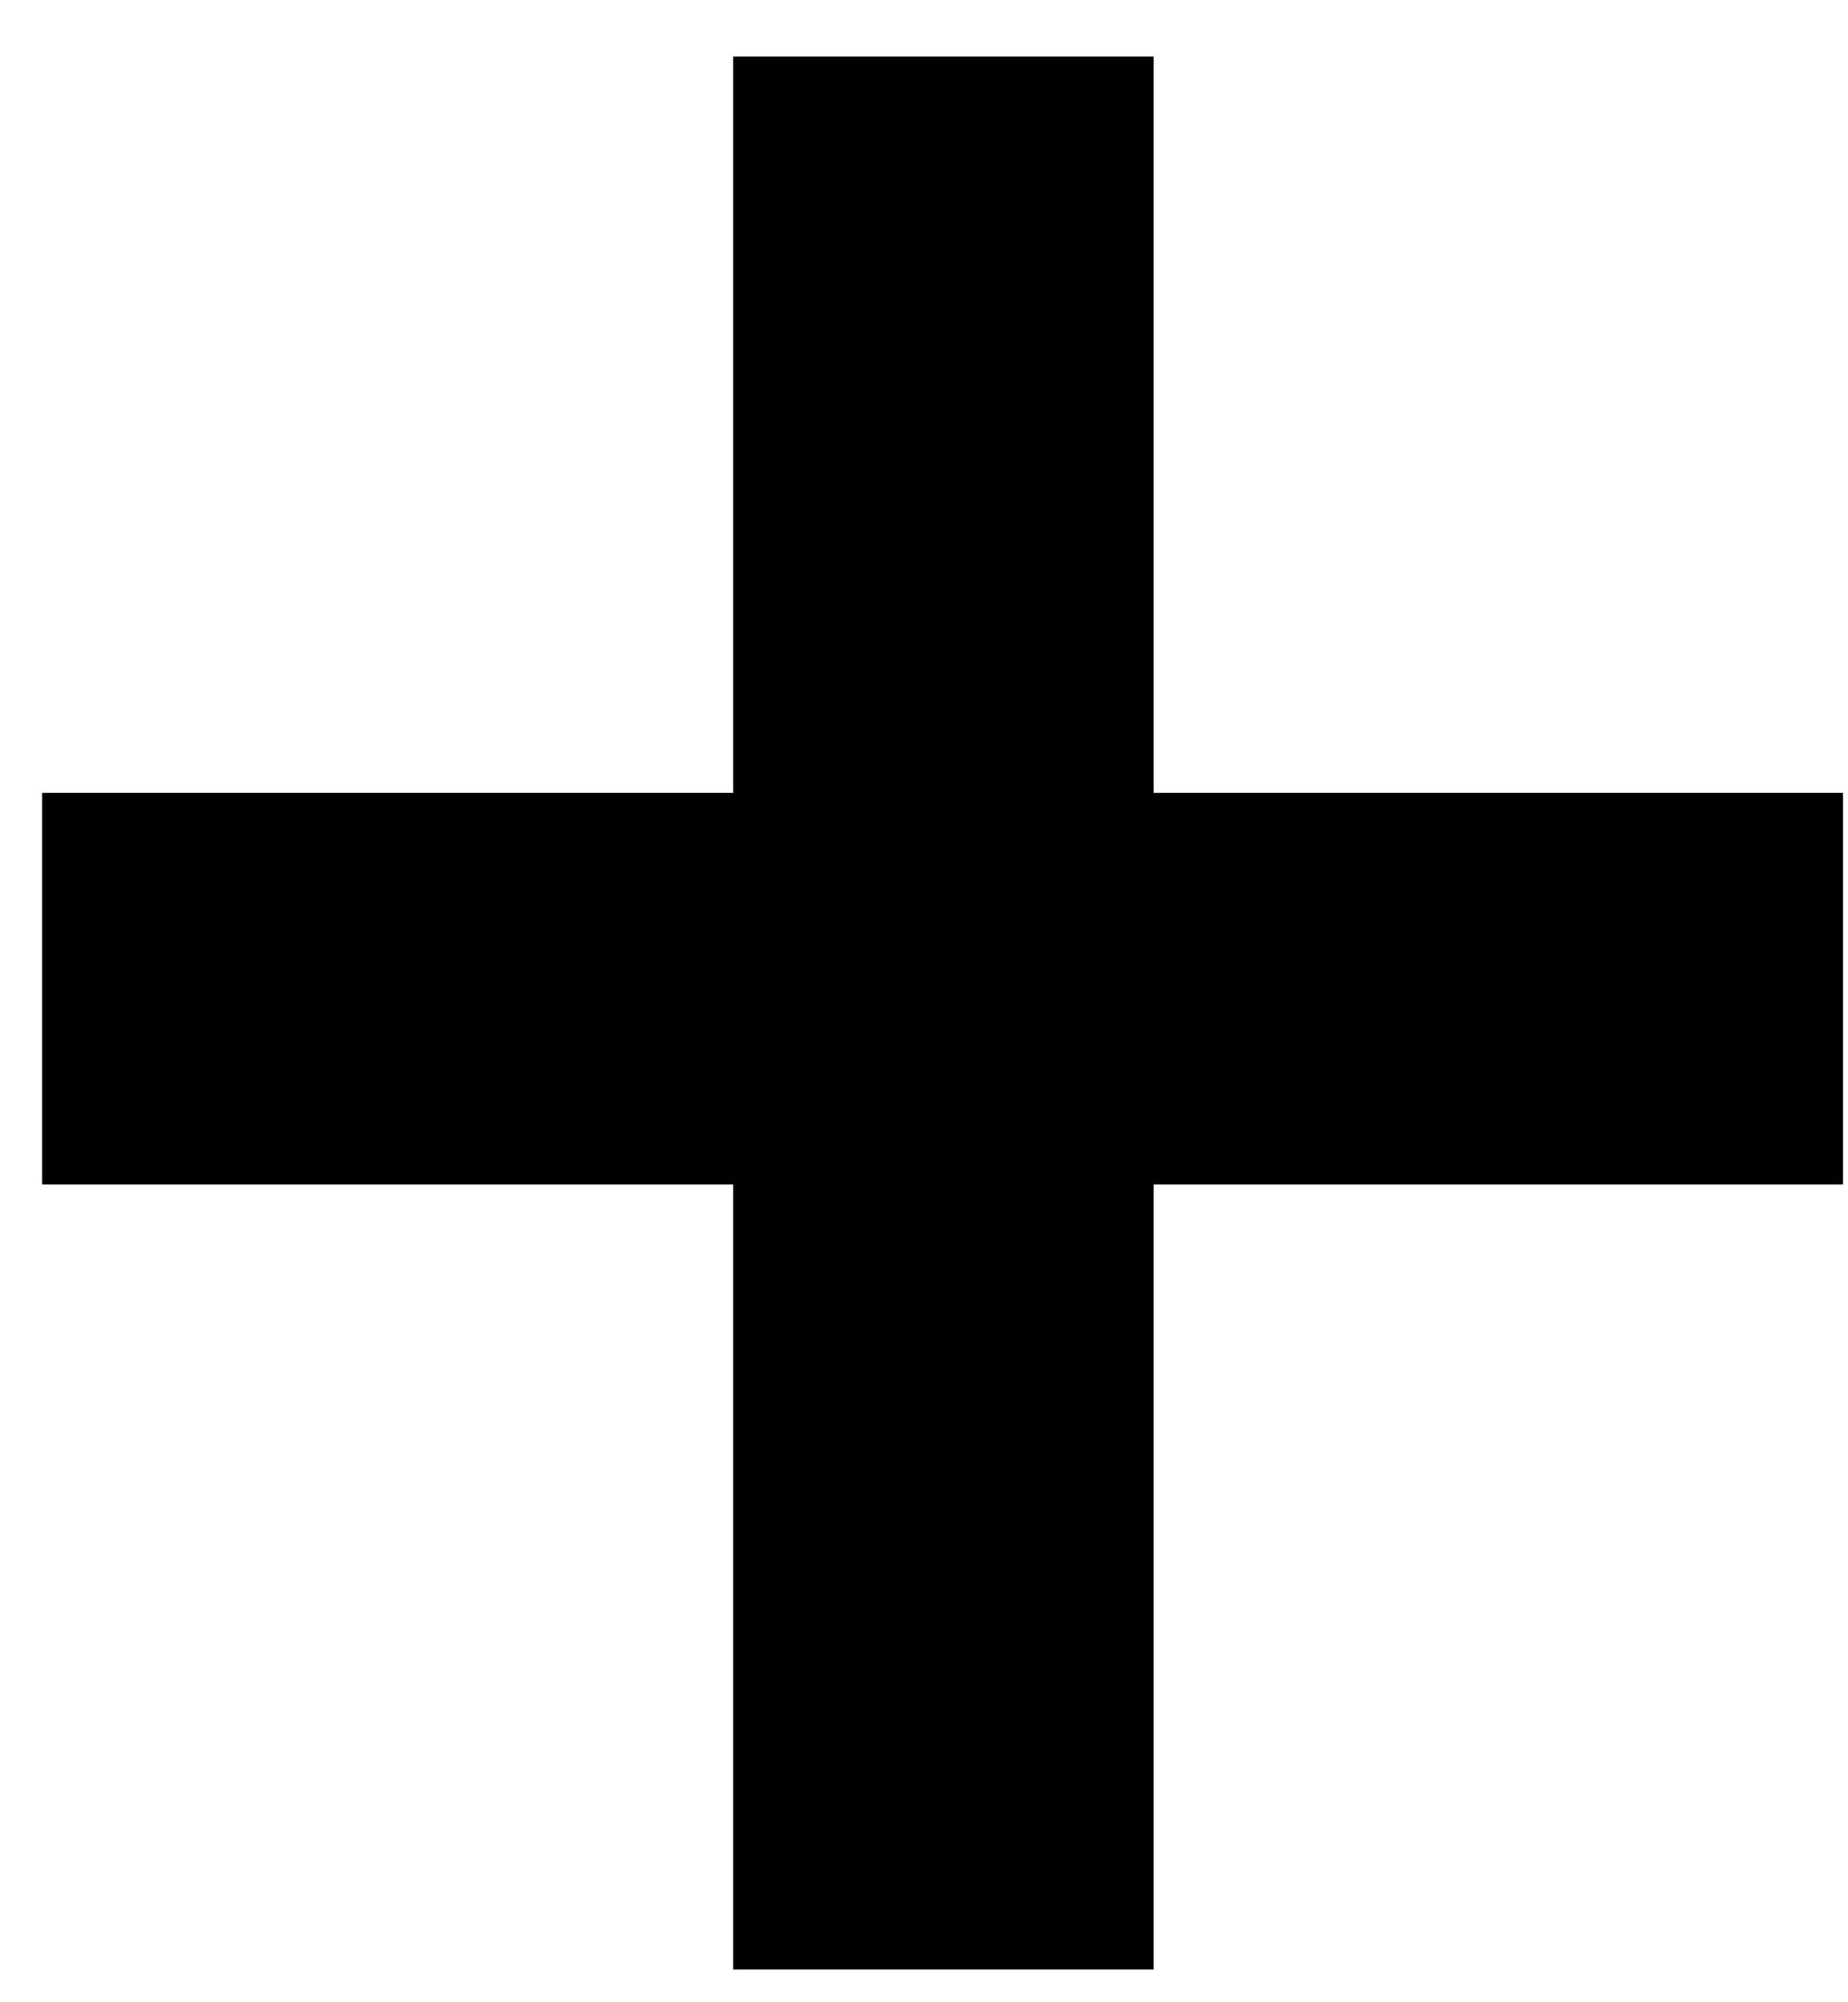
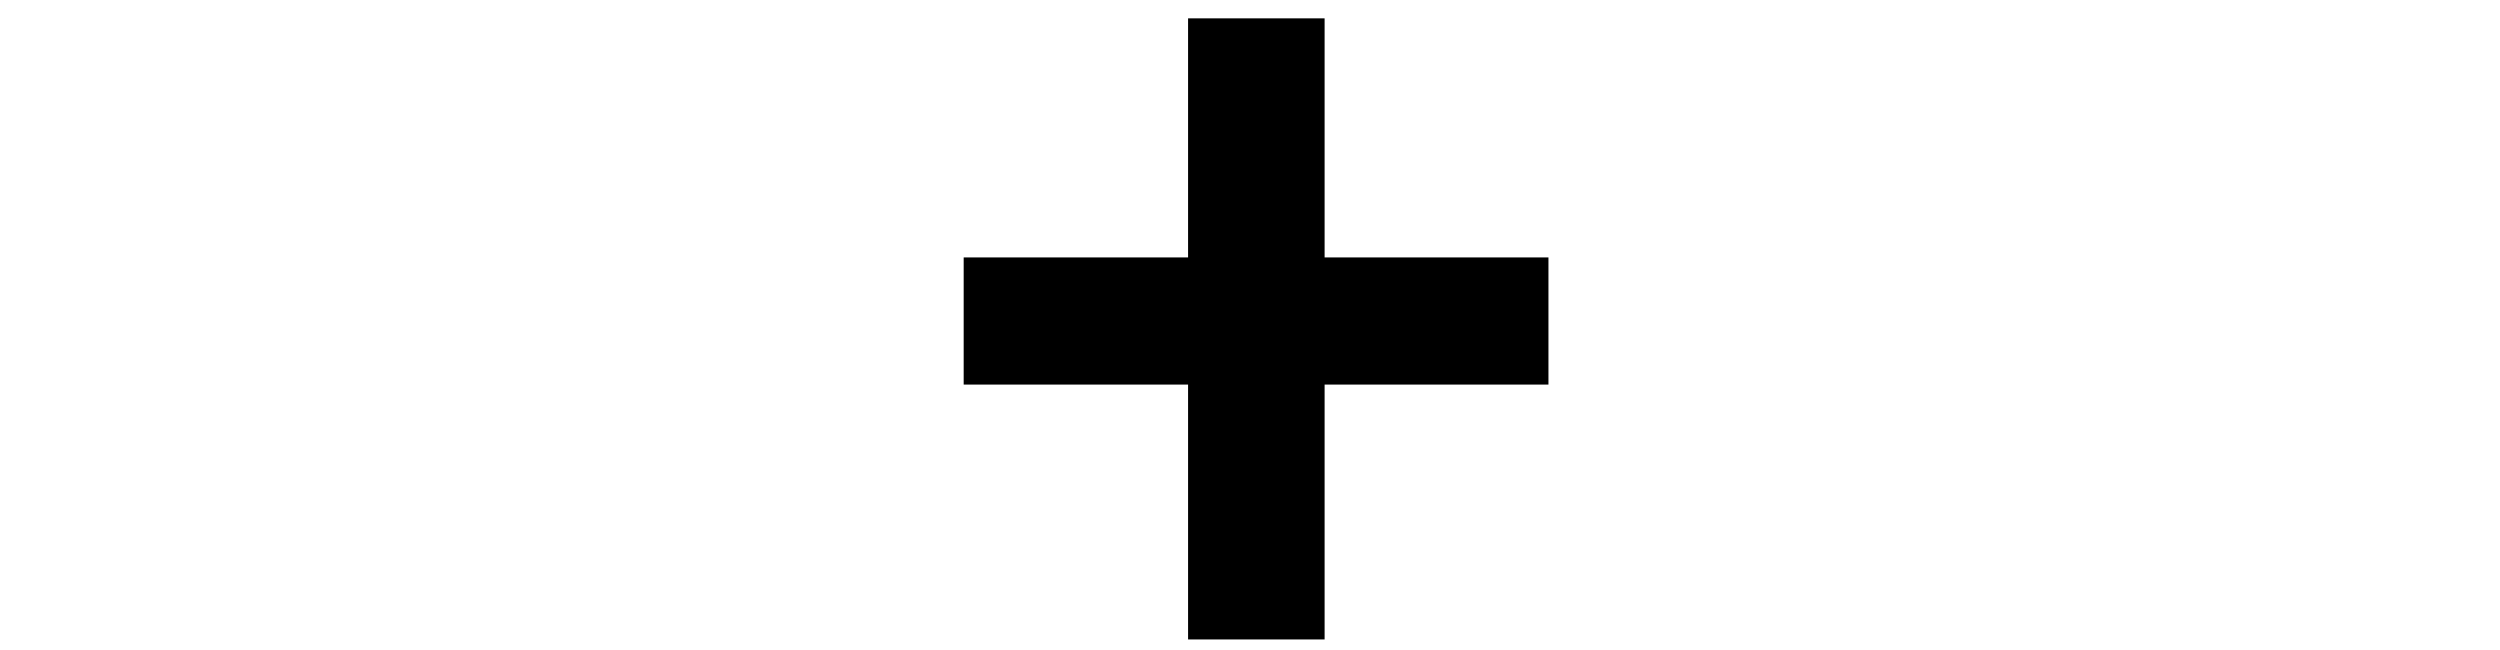
- <svg xmlns="http://www.w3.org/2000/svg" width="24" height="26" viewBox="0 0 24 26" fill="none">
+ <svg xmlns="http://www.w3.org/2000/svg" width="100" height="26" viewBox="0 0 24 26" fill="none">
  <path d="M23.938 10.297V15.383H0.547V10.297H23.938ZM14.984 0.734V25.578H9.523V0.734H14.984Z" fill="black" />
</svg>
